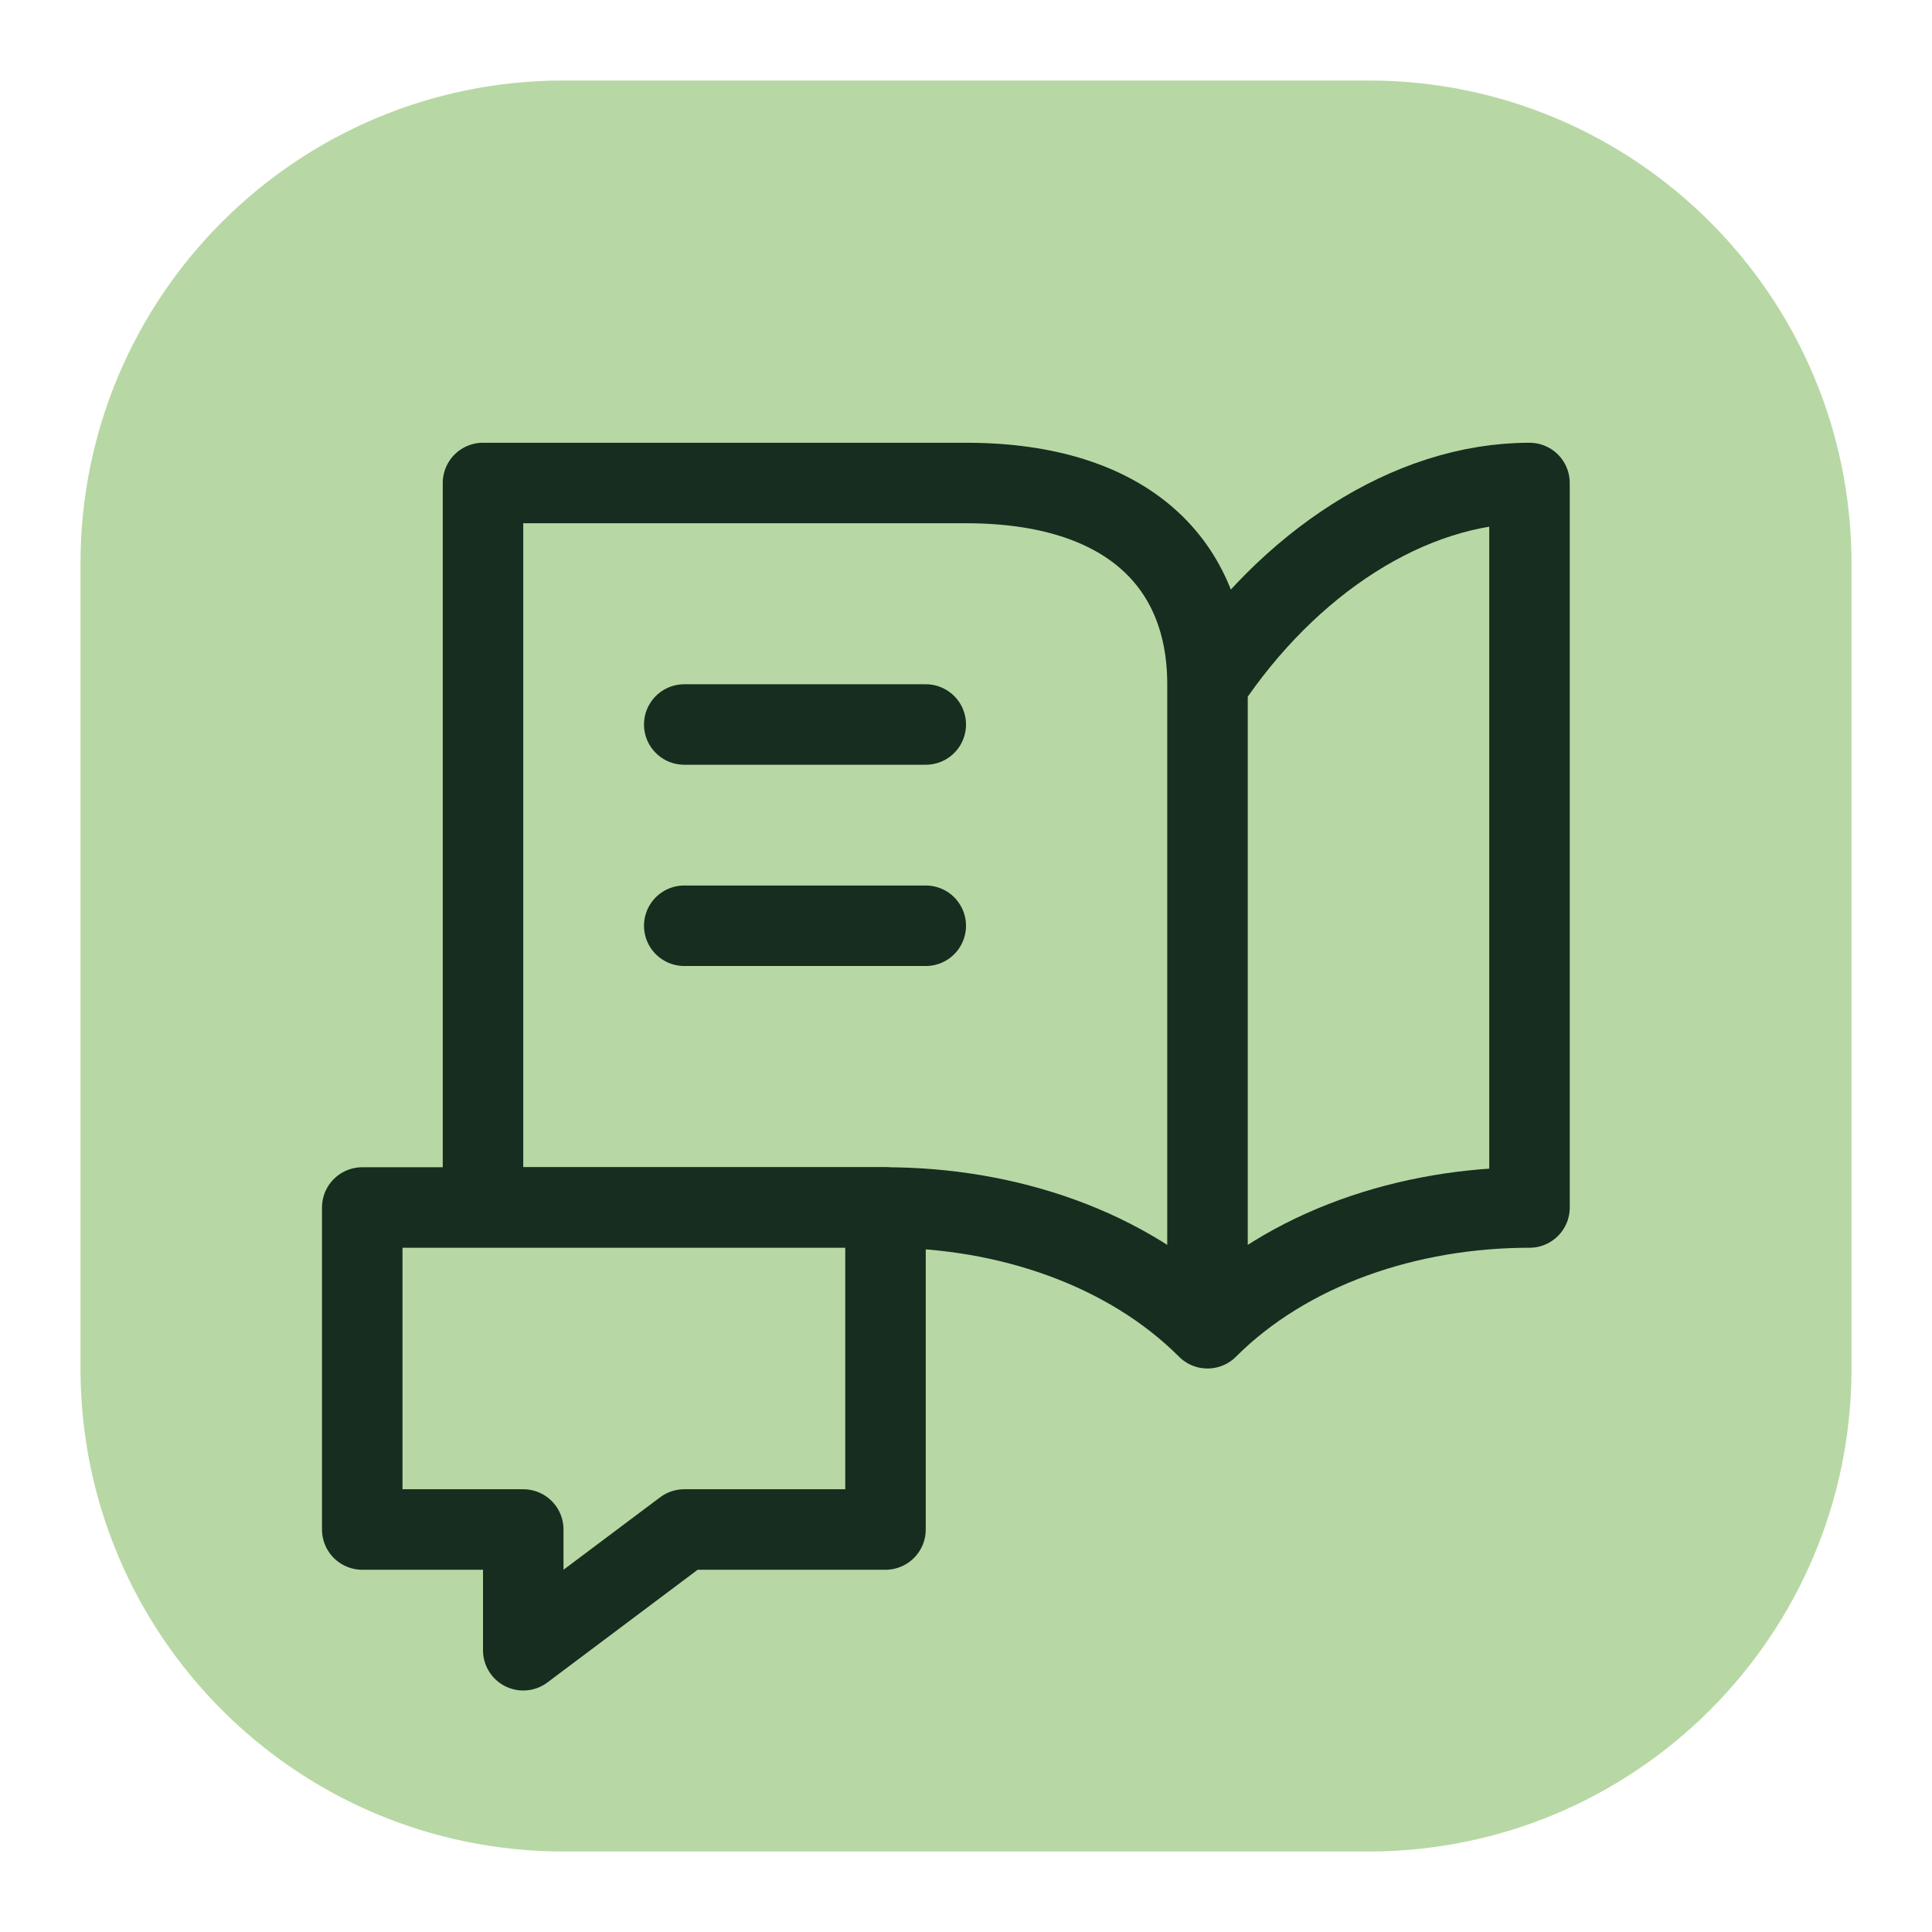
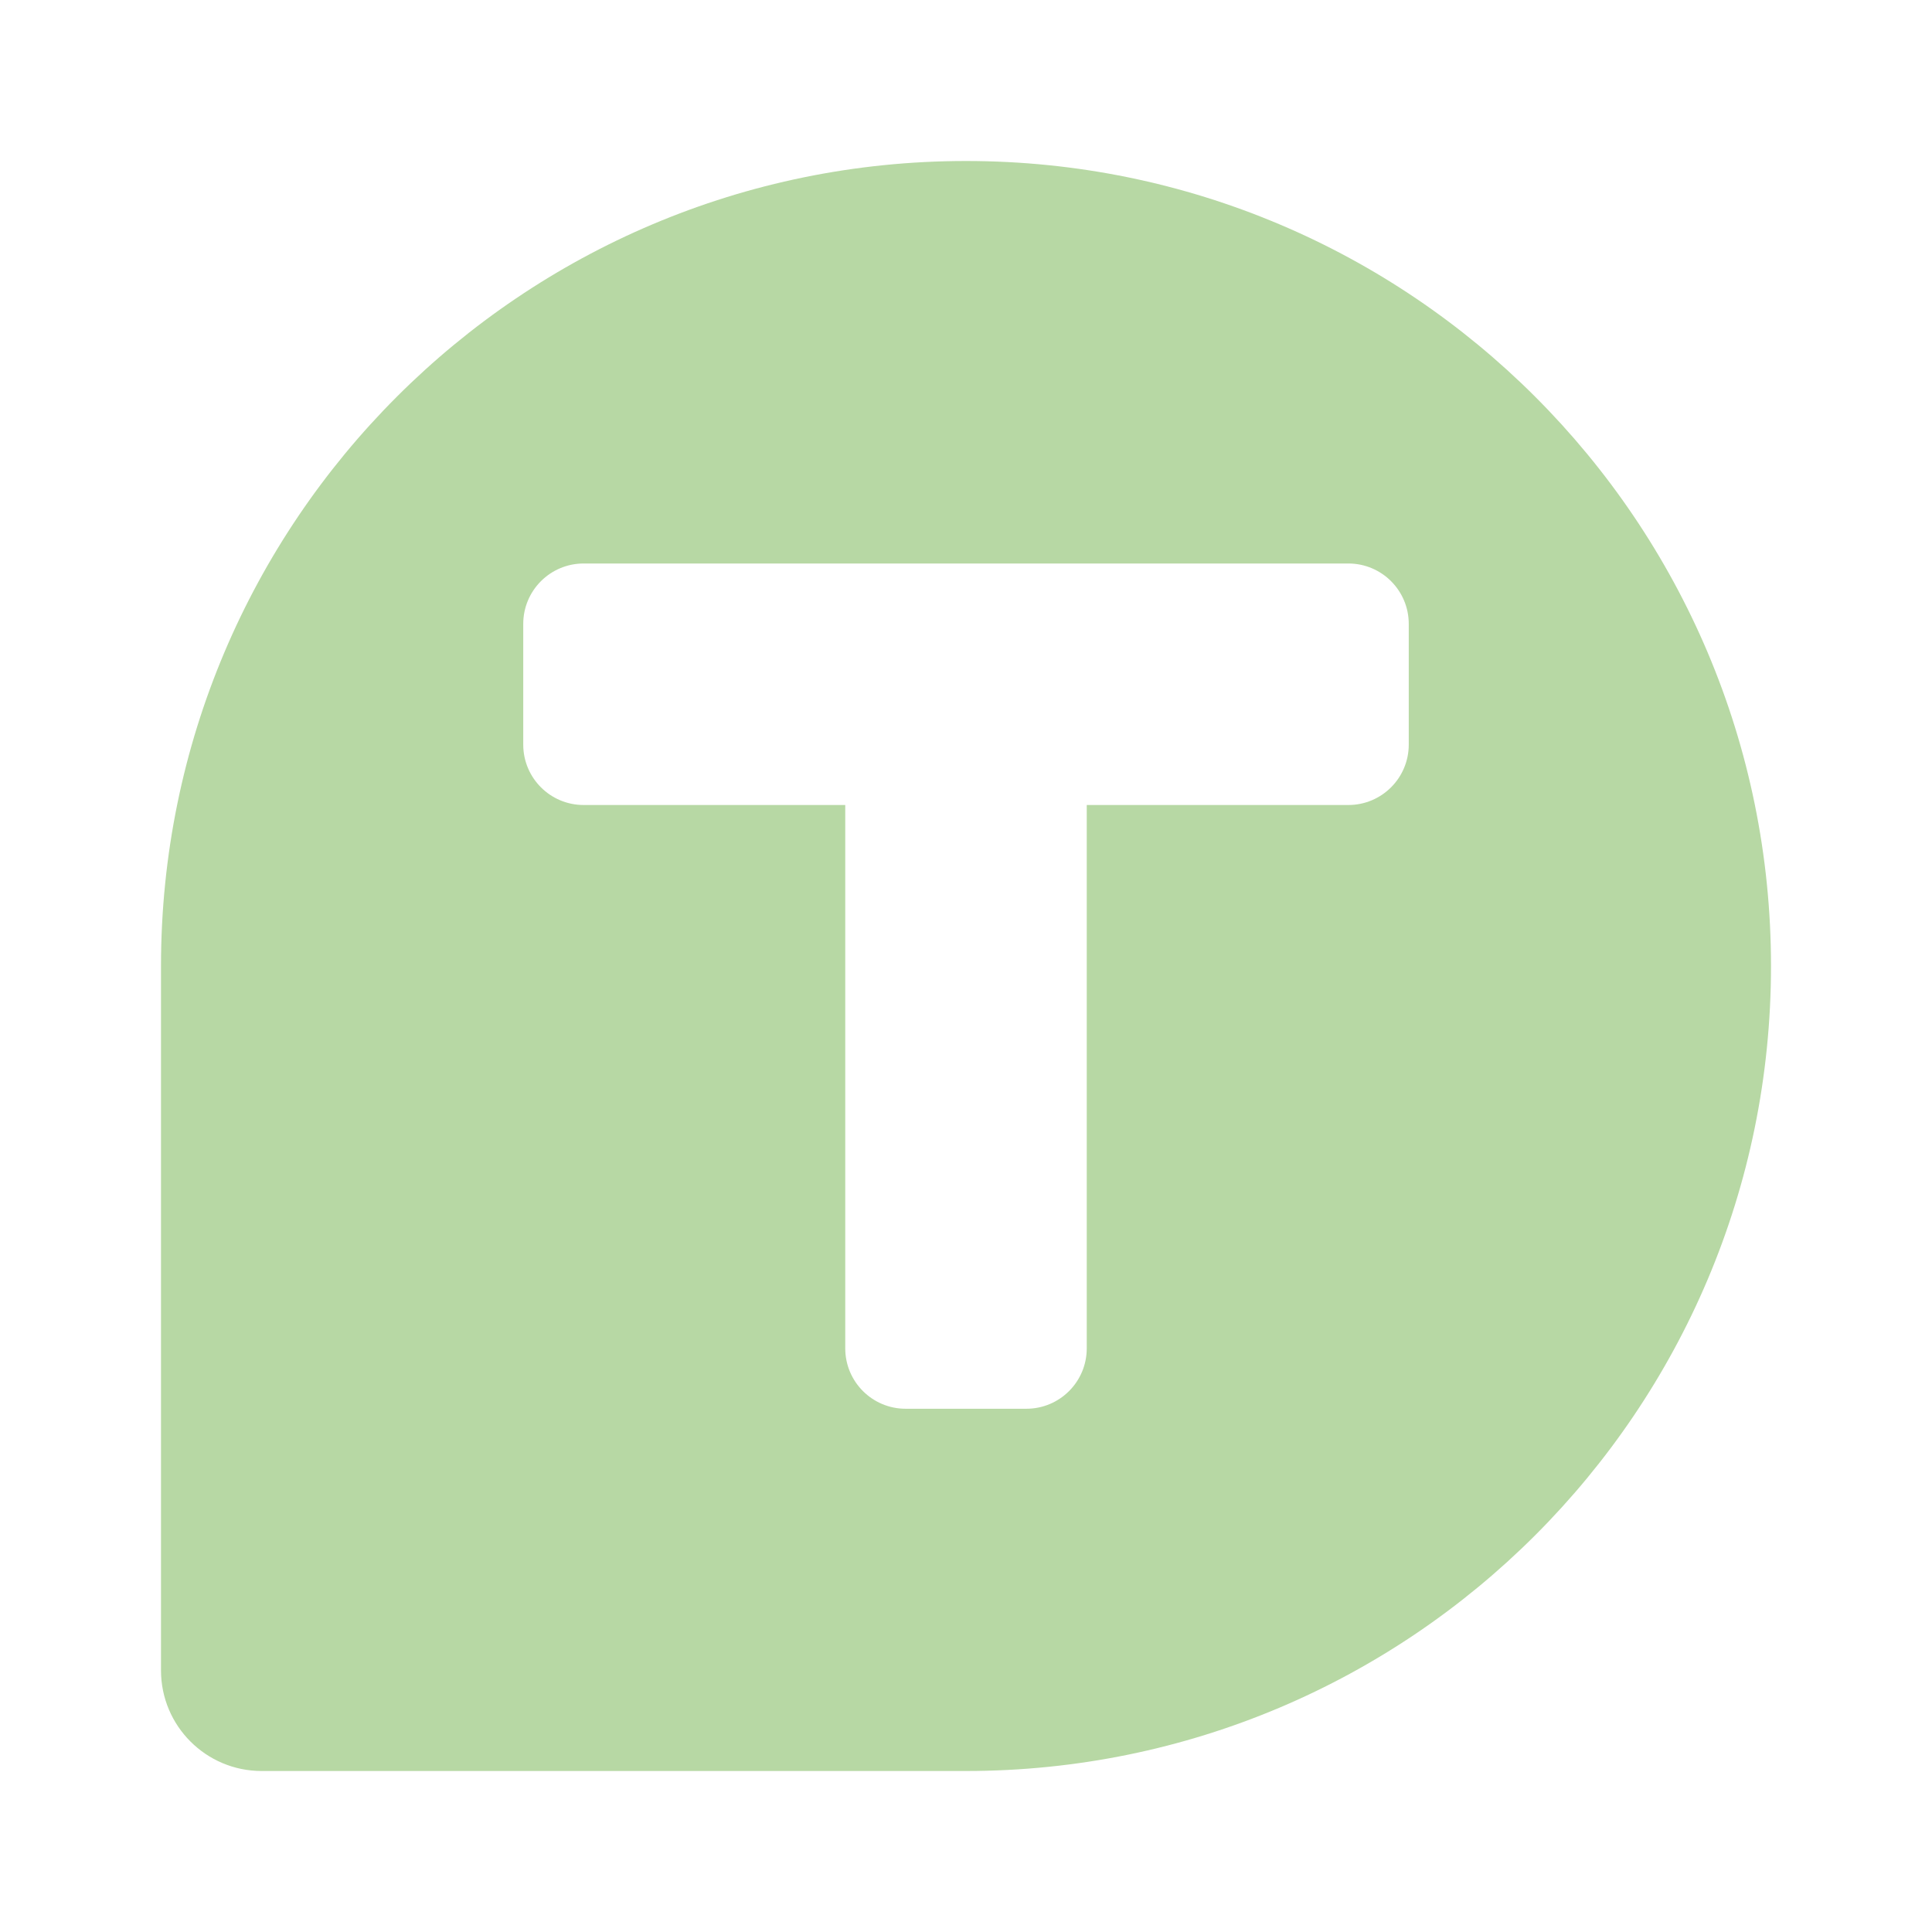
<svg xmlns="http://www.w3.org/2000/svg" viewBox="0 0 48 48" role="img" aria-labelledby="title">
-   <rect x="2" y="2" width="44" height="44" rx="12" fill="#B7D8A4" />
-   <g fill="none" stroke="#162D20" stroke-width="2" stroke-linecap="round" stroke-linejoin="round">
-     <path d="M12 12h12c4 0 6 2 6 5v16c-2-2-5-3-8-3H12zM30 17c2-3 5-5 8-5v18c-3 0-6 1-8 3M17 18h6m-6 5h6" />
-     <path d="M9 30h13v8h-5l-4 3v-3H9z" fill="#B7D8A4" />
-   </g>
+   <path fill="#B7D8A4" fill-rule="evenodd" d="M24 4A20 20 0 0 1 24 44H6.5A2.5 2.5 0 0 1 4 41.5V24A20 20 0 0 1 24 4ZM14.5 14H33.5A1.5 1.5 0 0 1 35 15.5V18.5A1.5 1.5 0 0 1 33.5 20H27V33.5A1.5 1.5 0 0 1 25.5 35H22.5A1.5 1.5 0 0 1 21 33.5V20H14.5A1.5 1.5 0 0 1 13 18.5V15.5A1.5 1.5 0 0 1 14.5 14Z" />
</svg>
